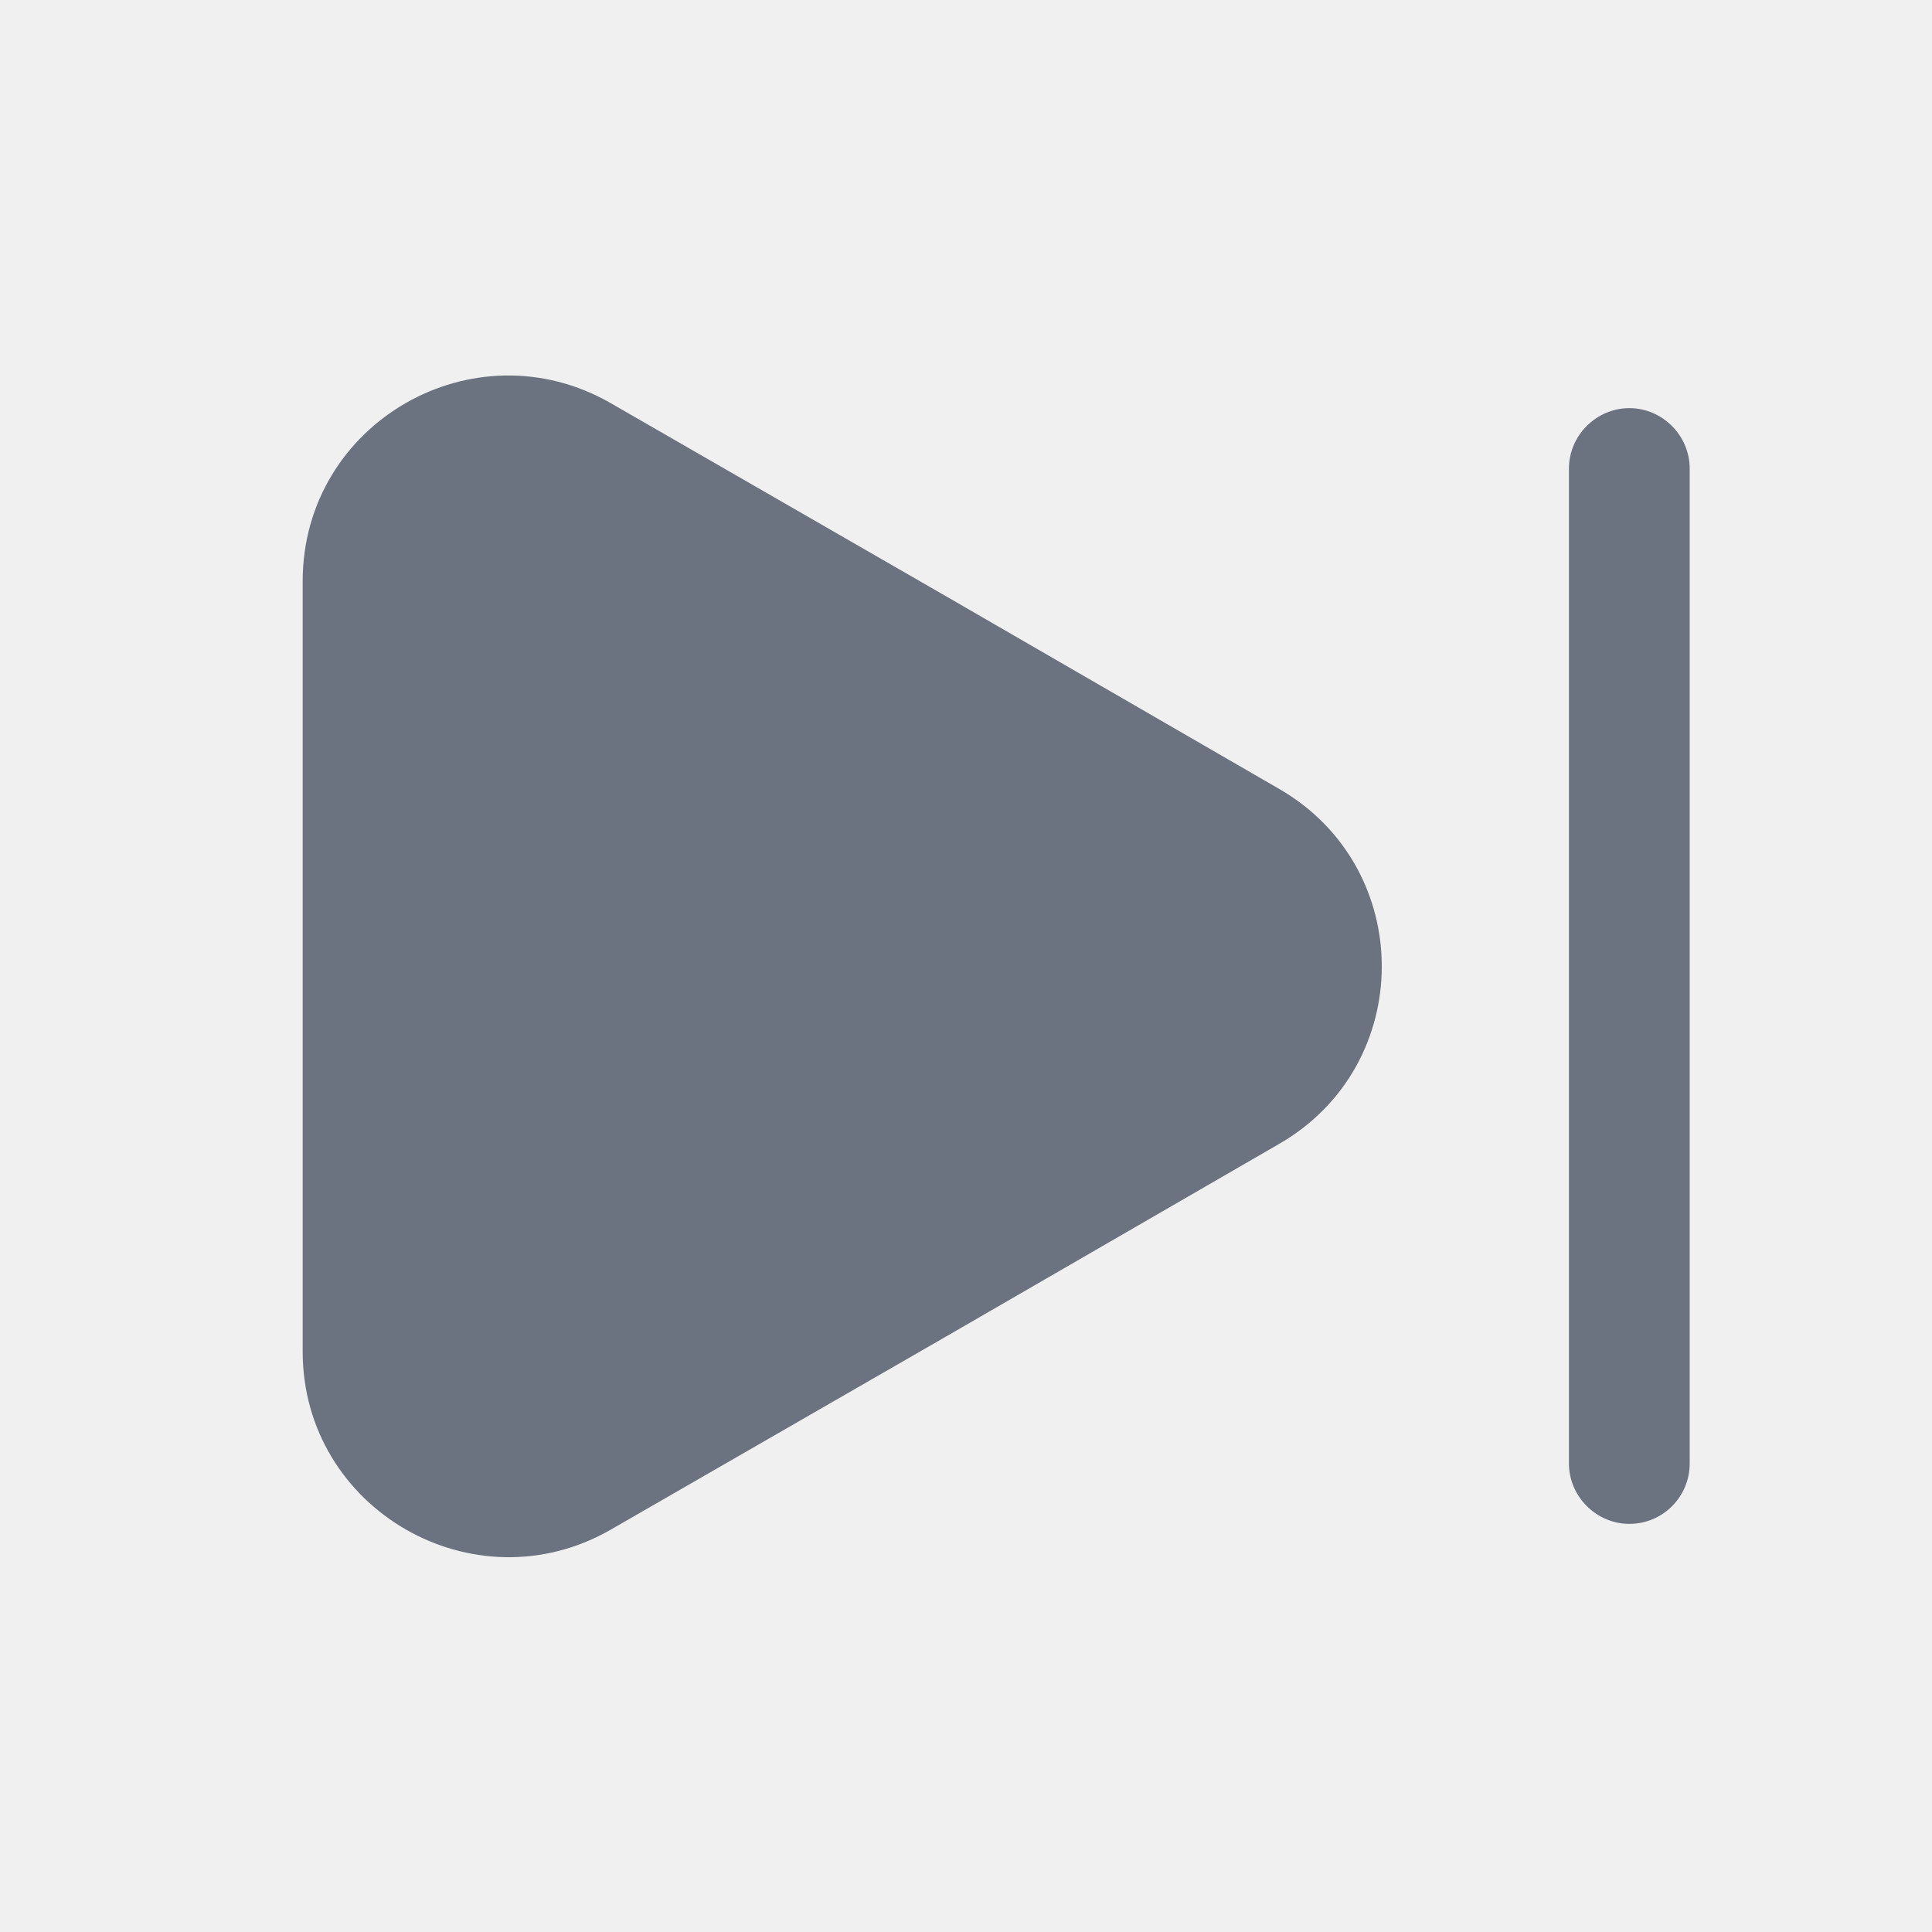
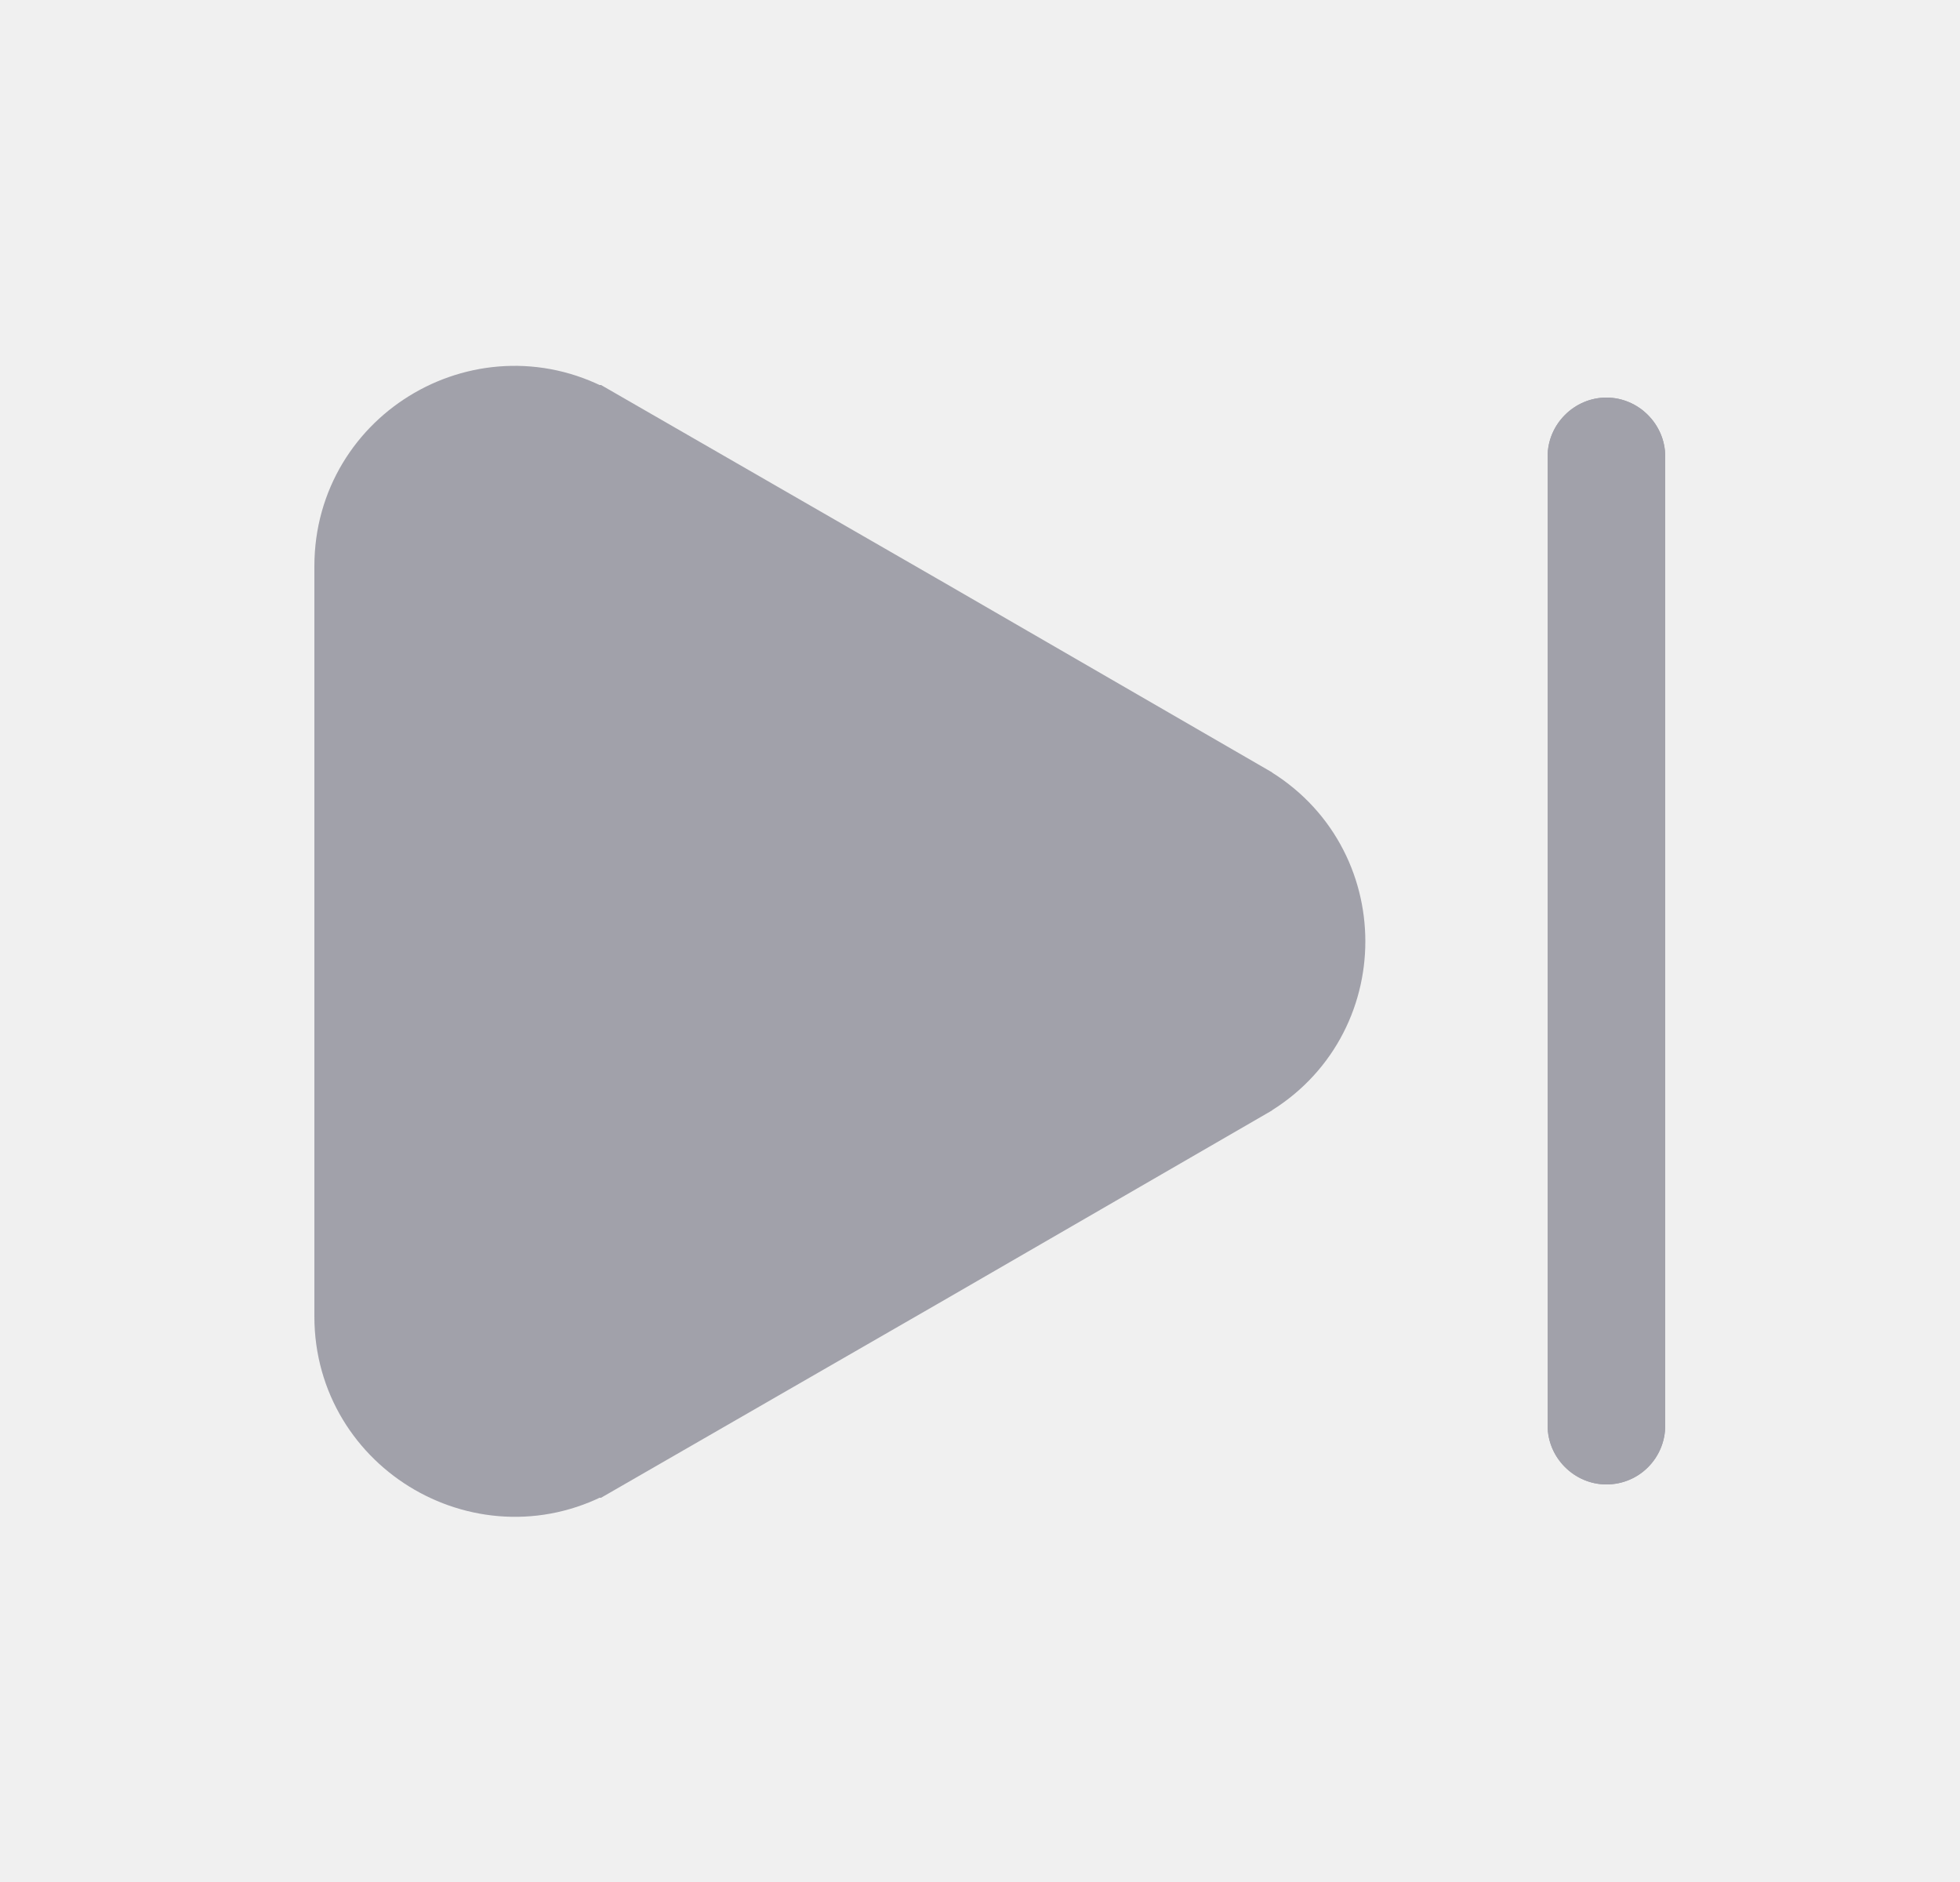
- <svg xmlns="http://www.w3.org/2000/svg" width="24" height="24" viewBox="0 0 24 24" fill="none">
-   <path d="M3.76 7.22V16.79C3.76 18.75 5.89 19.98 7.59 19L11.74 16.61L15.89 14.21C17.59 13.23 17.59 10.78 15.89 9.8L11.74 7.4L7.59 5.01C5.89 4.03 3.76 5.25 3.76 7.22Z" fill="#6B7280" />
-   <path d="M20.24 18.93C19.83 18.93 19.49 18.59 19.49 18.18V5.82C19.49 5.41 19.83 5.07 20.24 5.07C20.65 5.07 20.99 5.41 20.99 5.82V18.18C20.99 18.59 20.66 18.93 20.24 18.93Z" fill="#6B7280" />
+ <svg xmlns="http://www.w3.org/2000/svg" width="25" height="24" viewBox="0 0 25 24" fill="none">
+   <path d="M7.466 18.35L7.465 18.35C6.265 19.043 4.76 18.172 4.76 16.79V7.22C4.76 5.831 6.262 4.966 7.465 5.66L7.466 5.66L11.614 8.049L11.616 8.05L15.764 10.449L15.765 10.45C16.965 11.141 16.965 12.869 15.765 13.56L15.764 13.561L11.616 15.96L11.614 15.961L7.466 18.35Z" fill="#A1A1AA" stroke="#A1A1AA" stroke-width="1.5" />
+   <mask id="path-2-inside-1_1464_2403" fill="white">
+     <path d="M20.49 18.93C20.08 18.93 19.74 18.59 19.74 18.18V5.82C19.74 5.41 20.08 5.07 20.49 5.07C20.9 5.07 21.24 5.41 21.24 5.82V18.18C21.24 18.59 20.91 18.93 20.49 18.93Z" />
+   </mask>
+   <path d="M20.49 18.93C20.08 18.93 19.74 18.59 19.74 18.18V5.82C19.74 5.41 20.08 5.07 20.49 5.07C20.9 5.07 21.24 5.41 21.24 5.82V18.18C21.24 18.59 20.91 18.93 20.49 18.93Z" fill="#A1A1AA" />
+   <path d="M20.49 17.43C20.908 17.43 21.24 17.762 21.24 18.18H18.24C18.24 19.419 19.252 20.43 20.49 20.43V17.43ZM21.24 18.18V5.82H18.24V18.18H21.24ZM21.24 5.82C21.24 6.239 20.908 6.57 20.49 6.57V3.57C19.252 3.57 18.24 4.582 18.24 5.82H21.24ZM20.49 6.57C20.072 6.57 19.74 6.239 19.74 5.82H22.74C22.74 4.582 21.728 3.57 20.49 3.57V6.57ZM19.74 5.82V18.18H22.74V5.82H19.74ZM19.74 18.18C19.74 17.775 20.069 17.43 20.49 17.43V20.43C21.751 20.43 22.74 19.405 22.74 18.18H19.74Z" fill="#A1A1AA" mask="url(#path-2-inside-1_1464_2403)" />
</svg>
